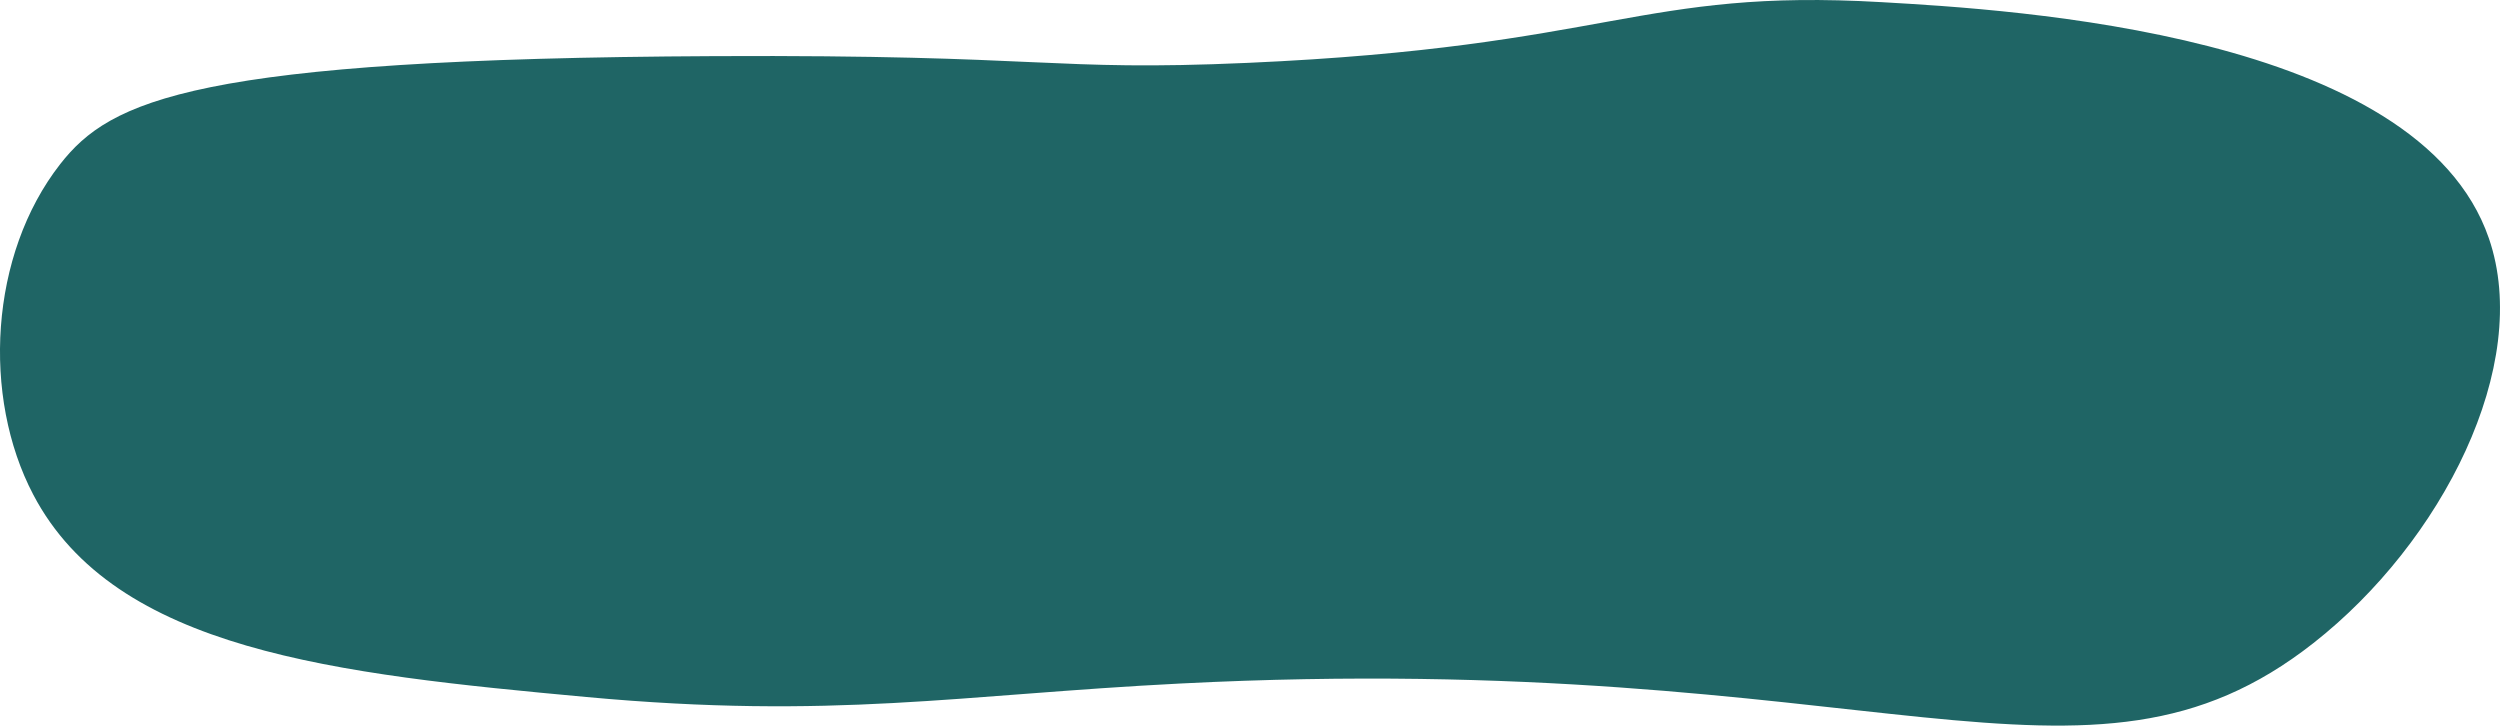
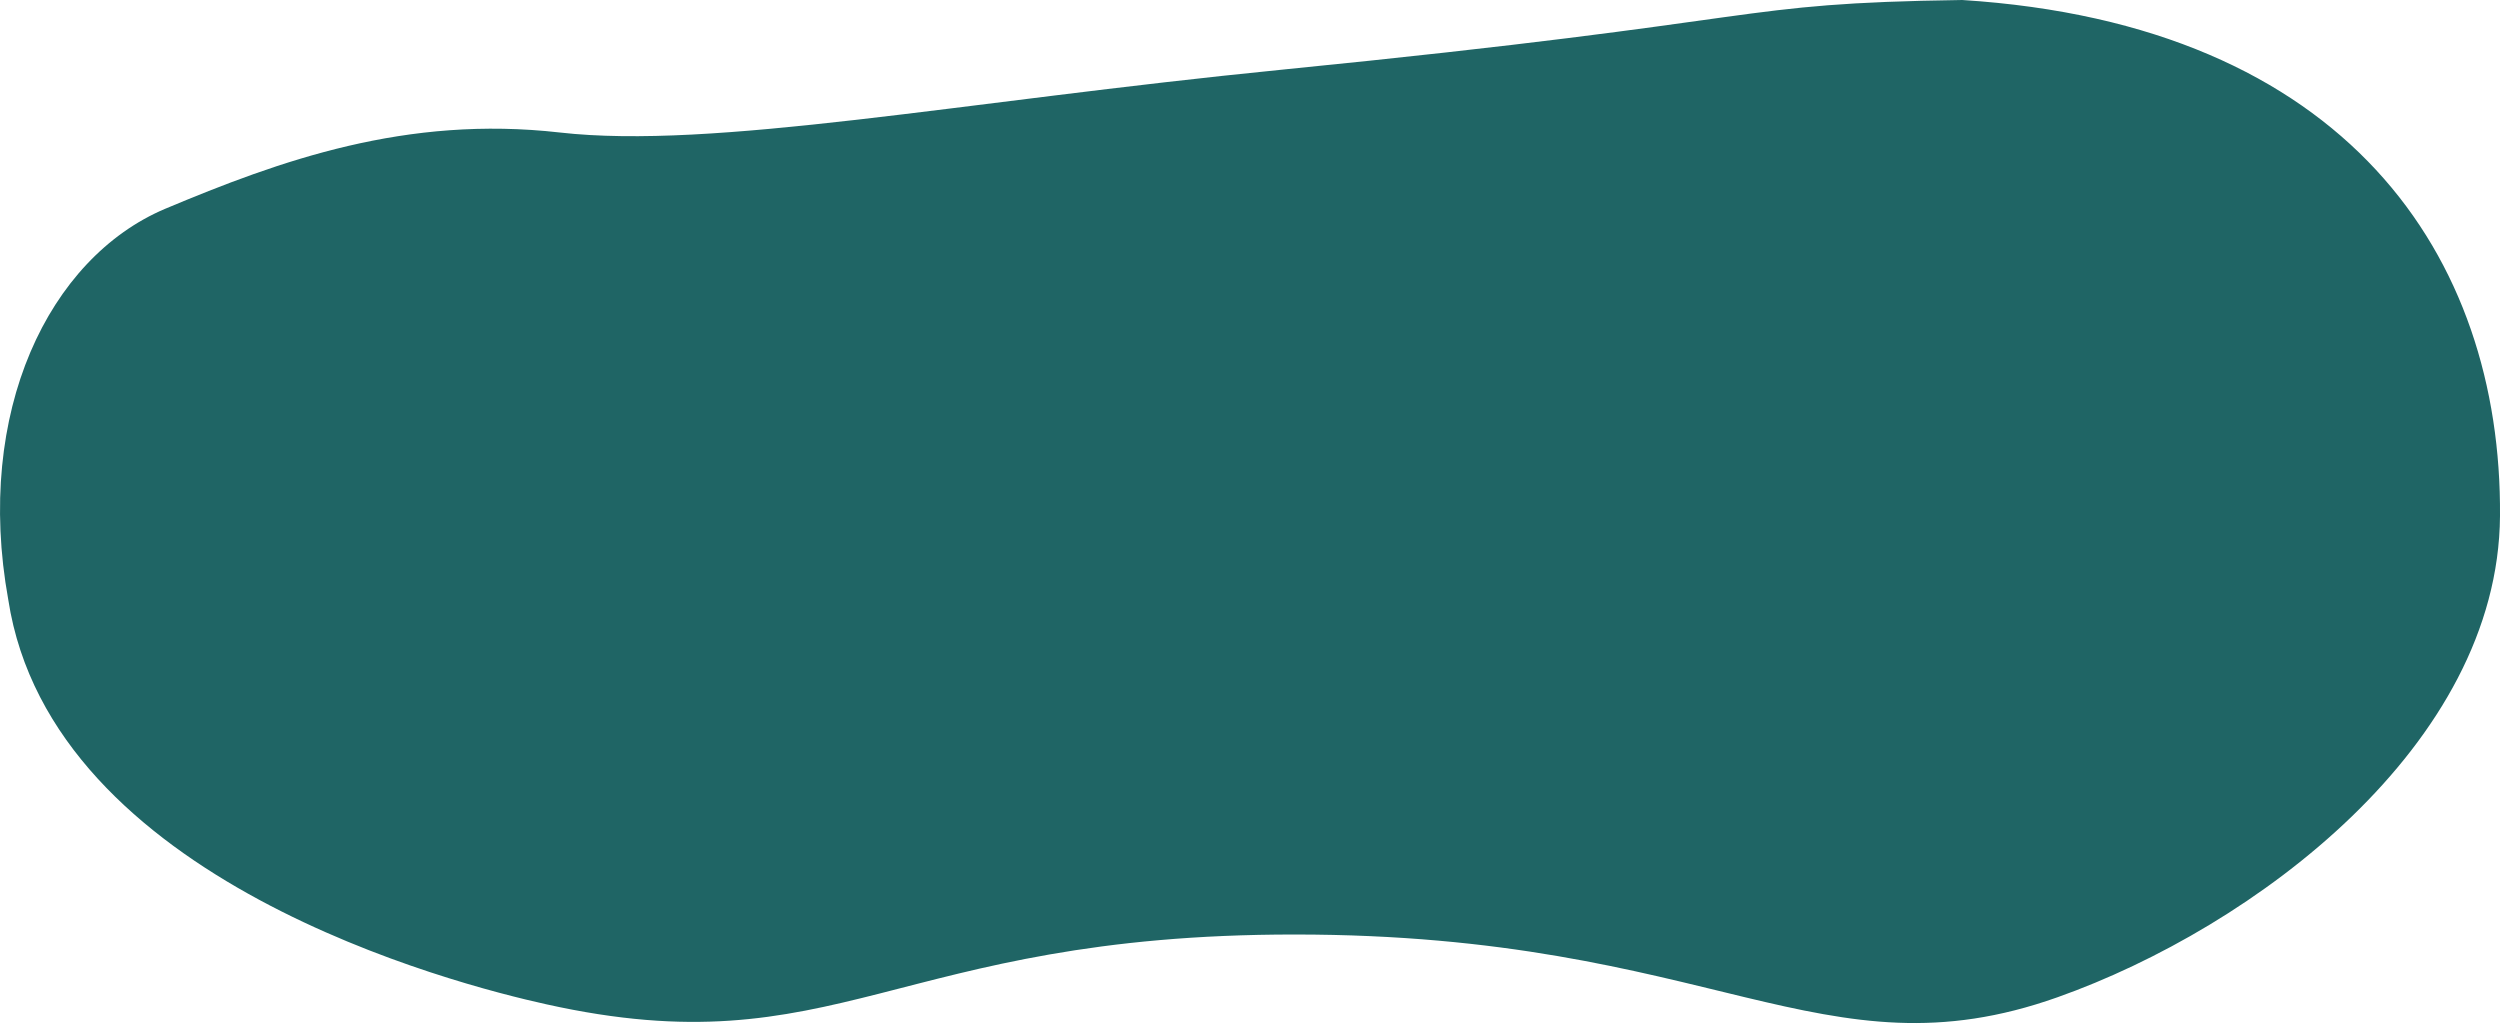
- <svg xmlns="http://www.w3.org/2000/svg" viewBox="0 0 370.58 107.56">
+ <svg xmlns="http://www.w3.org/2000/svg" viewBox="0 0 347 142">
  <defs>
    <style>.cls-1{fill:#1f6565;}</style>
  </defs>
  <g id="Calque_2" data-name="Calque 2">
    <g id="Calque_1-2" data-name="Calque 1">
-       <path class="cls-1" d="M184.93,9.32c53.9-2.39,58.09-11.08,94-9,19.57,1.13,79.54,4.61,90,35,6.49,18.83-7,45.1-26,60-33.88,26.62-64.52.72-168,6-32.79,1.67-51.37,5.38-88,2-37.2-3.43-69.87-6.89-82-30-7.62-14.51-6.5-35.57,4-49,7.4-9.45,19.85-15.64,97-16C155.61,8.08,155.51,10.62,184.93,9.32Z" />
+       <path class="cls-1" d="M22.88,29C6.82,35.82-3.58,57.11,1.15,83.25c6,39,62,53.34,74.65,56.14,40.45,9,48.2-9.7,103.94-9.68,58.11,0,73.15,20.31,105.84,8.71,27.32-9.69,61.18-35,61.42-66.79.26-36-21.26-68.24-74.65-71.63-32.6.48-24.27,2.69-94.5,9.68C133,14.15,99,20.81,77.69,18.39S38.94,22.26,22.88,29Z" />
    </g>
  </g>
</svg>
